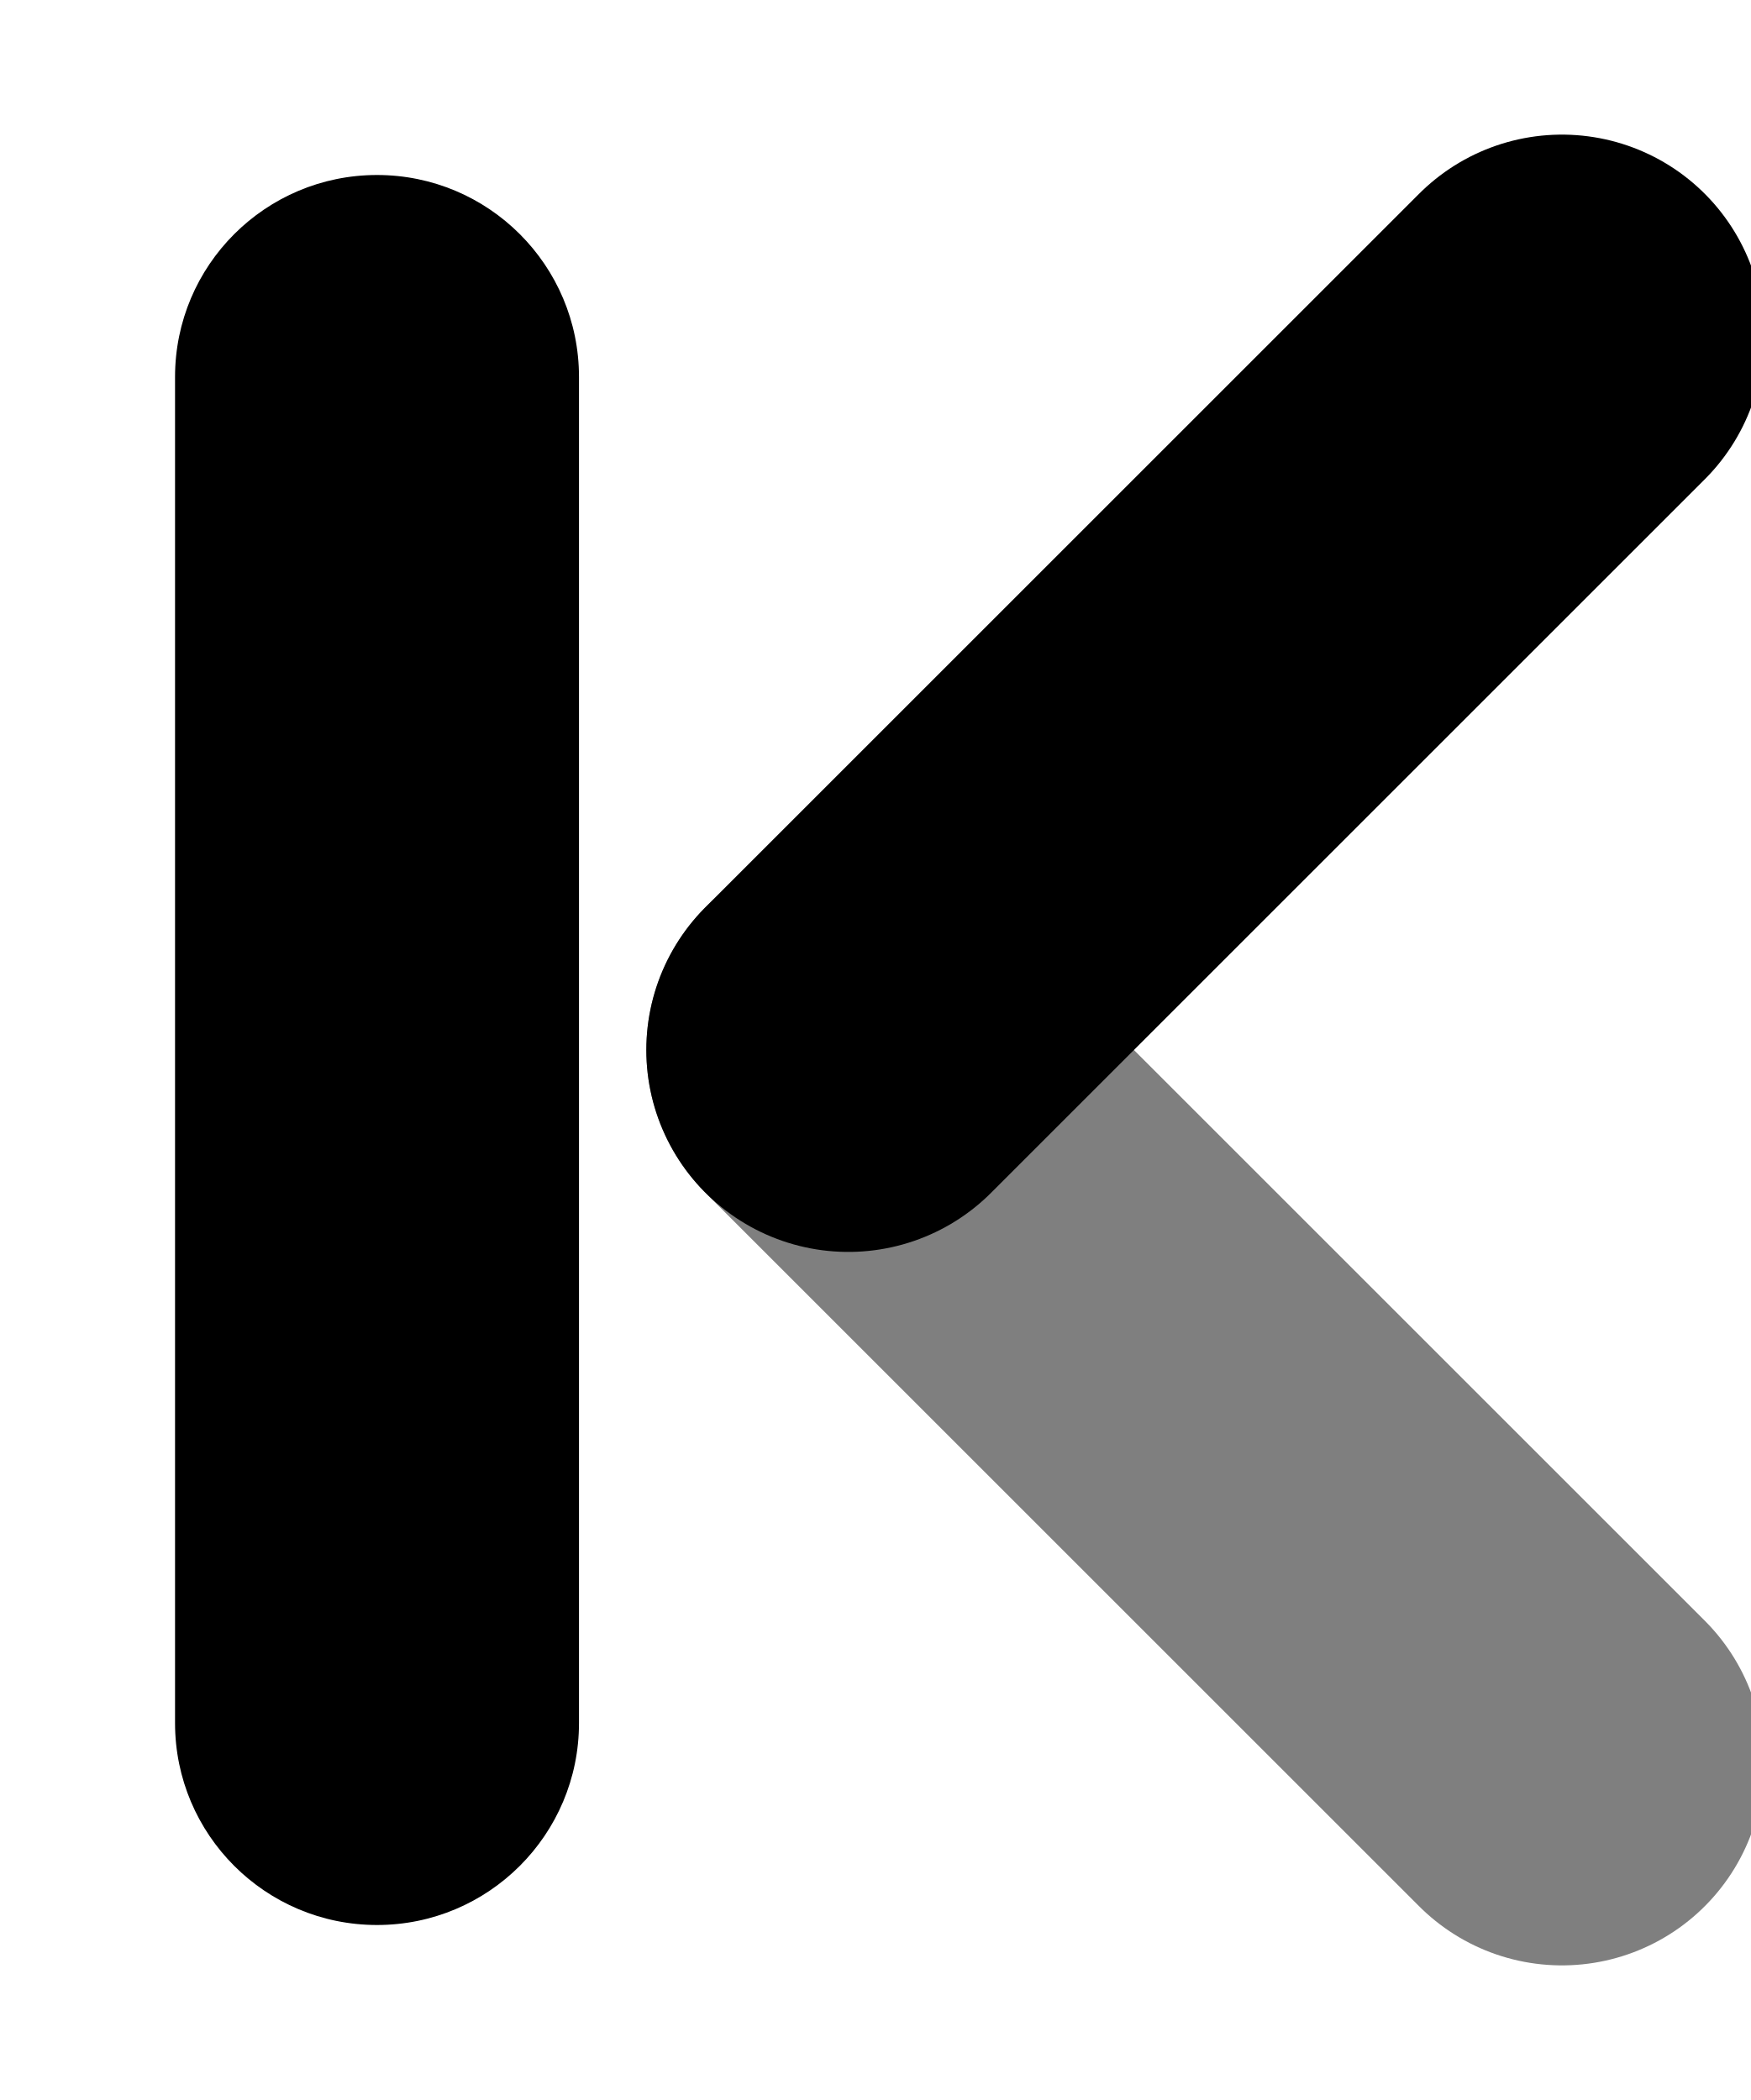
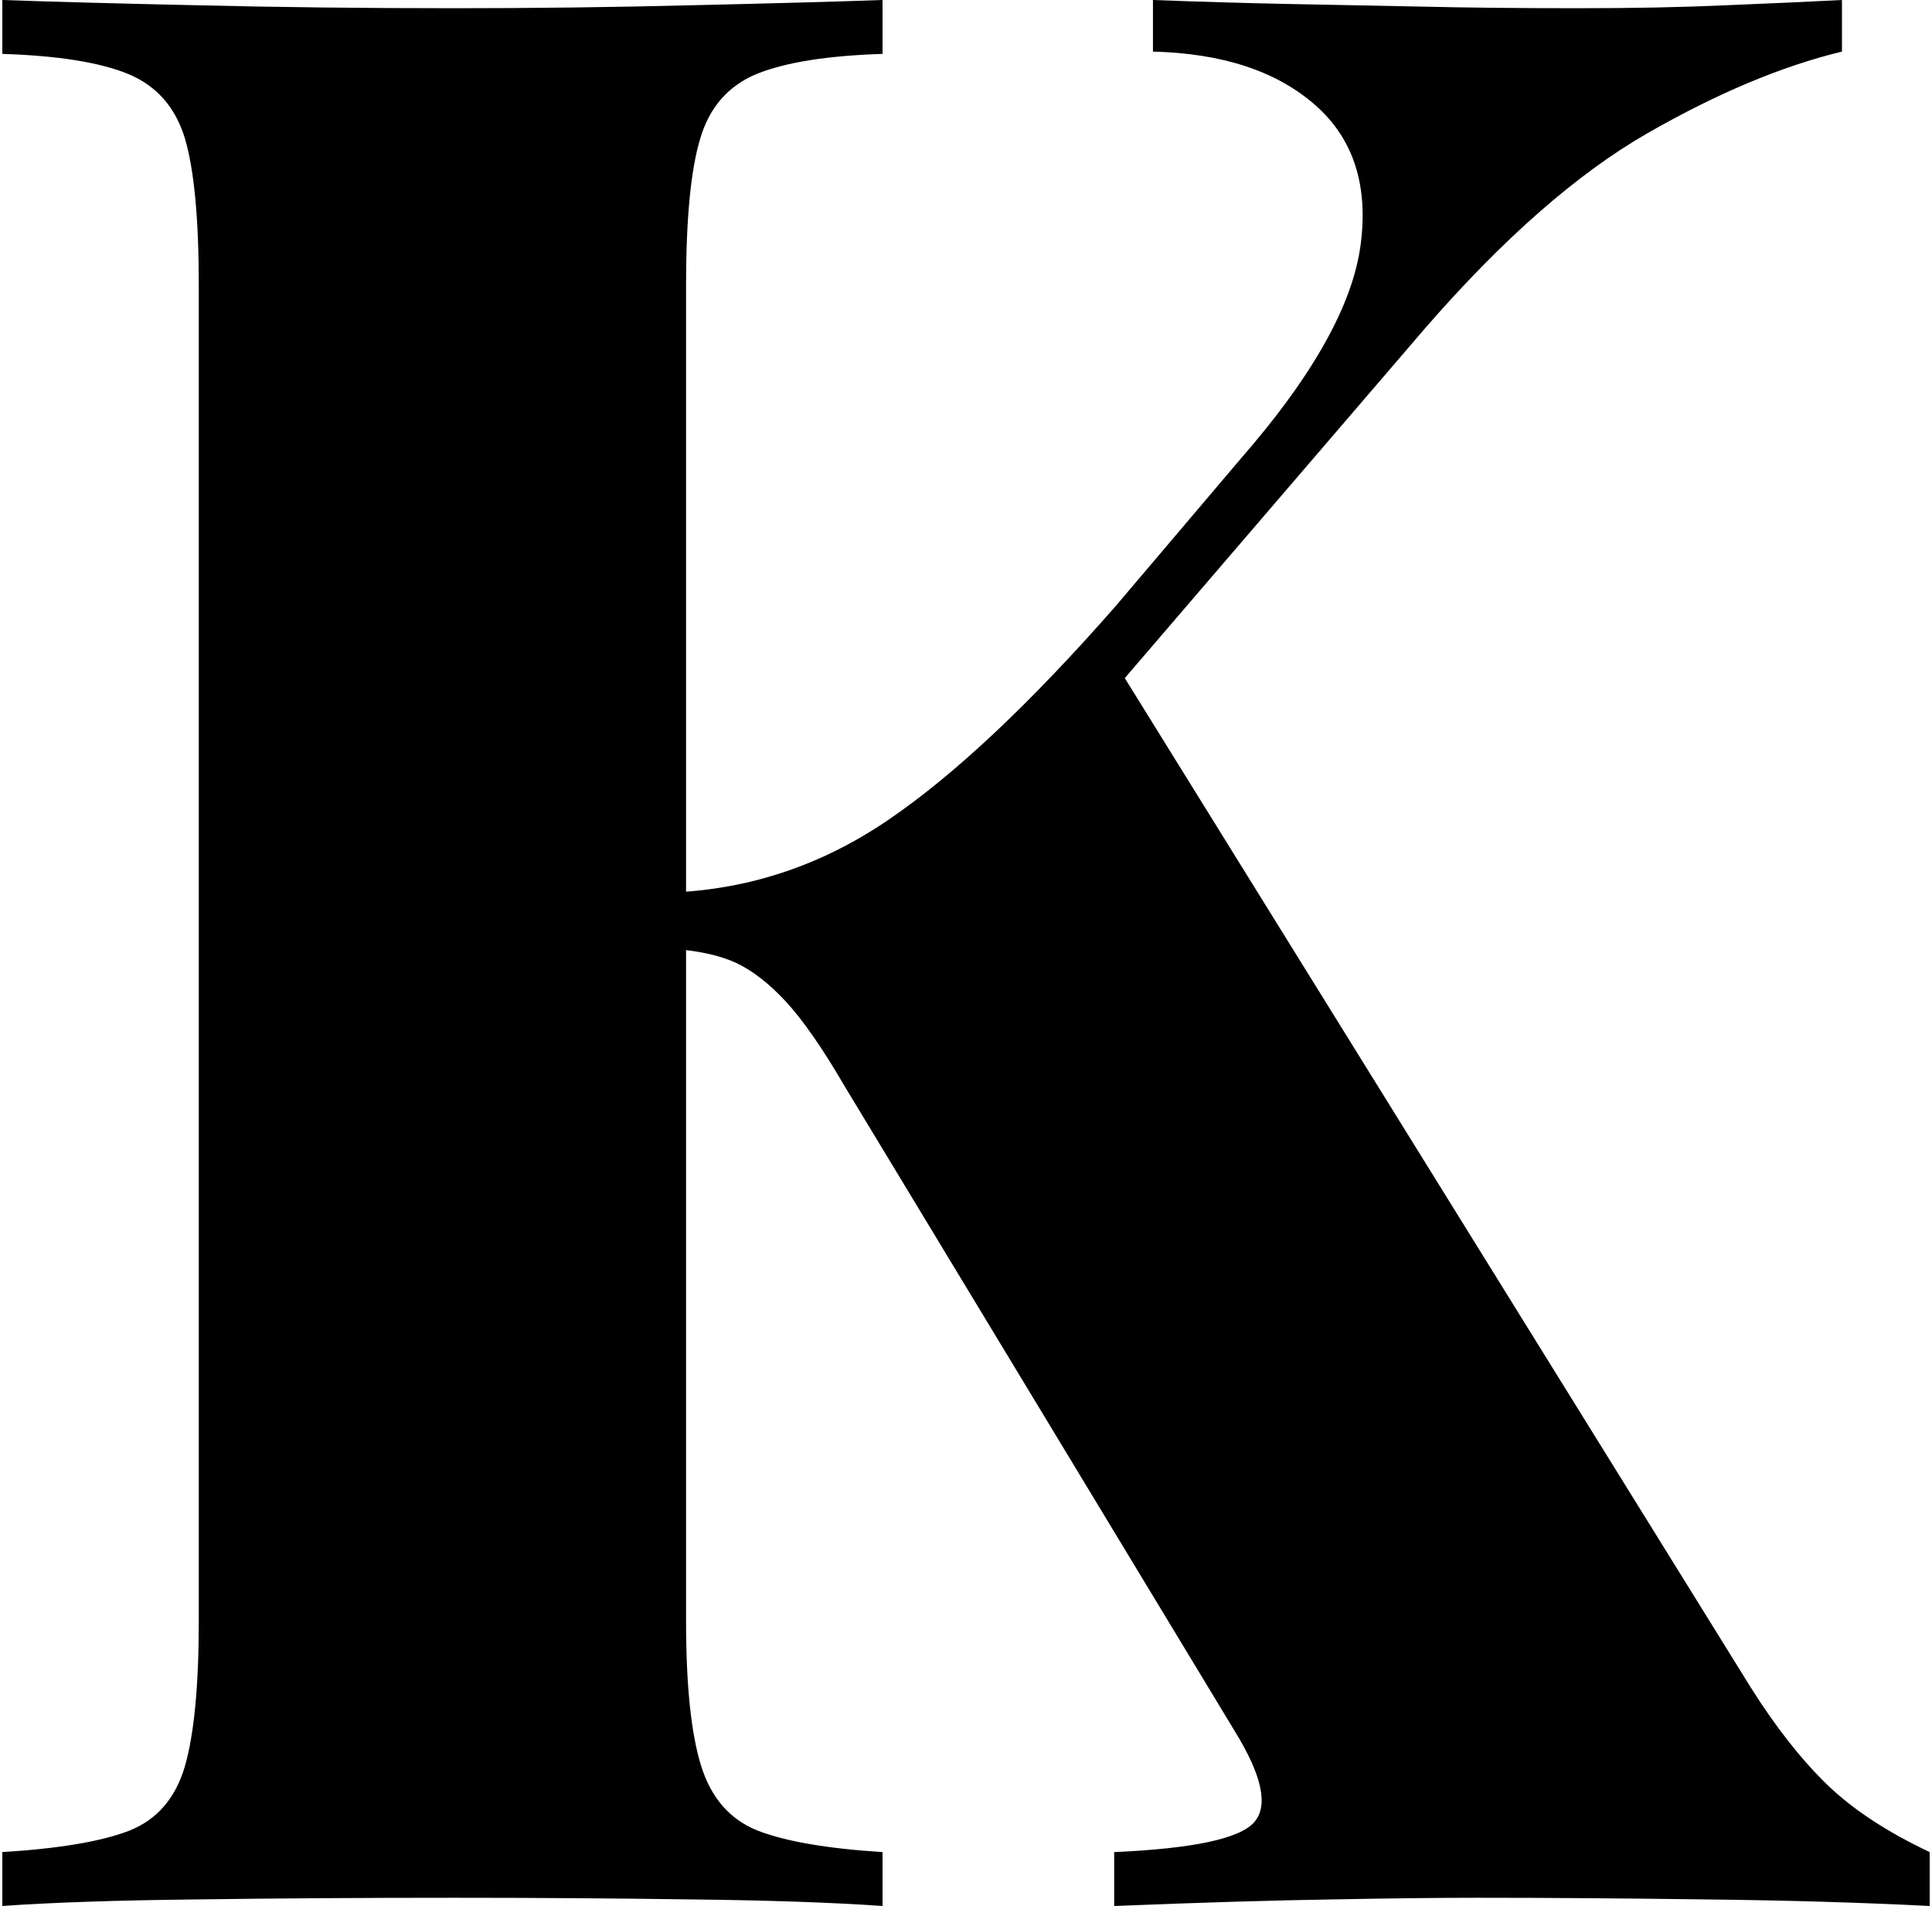
- <svg xmlns="http://www.w3.org/2000/svg" viewBox="240 200 520 624" fill="currentColor">
-   <path d="M492 512 L704 724" stroke="currentColor" stroke-opacity=".5" stroke-width="120" stroke-linecap="round" />
-   <path d="M492 512 L704 300" stroke="currentColor" stroke-width="120" stroke-linecap="round" />
-   <rect x="292" y="252" width="120" height="520" rx="60" />
+ <svg xmlns="http://www.w3.org/2000/svg" viewBox="218 222 588 580" fill="currentColor">
+   <path d="M778.6 222.0V237.7Q751.2 244.3 719.3 262.6Q687.3 281.0 651.8 321.8L499.5 499.2L556.2 421.7L750.9 735.6Q762.2 753.5 774.0 765.0Q785.8 776.4 805.3 785.6V802.0Q773.8 800.4 736.9 800.0Q699.9 799.5 667.6 799.5Q649.8 799.5 623.5 800.0Q597.2 800.4 557.1 802.0V785.6Q593.4 784.0 599.8 776.4Q606.2 768.9 593.8 748.8L474.8 552.1Q465.0 535.3 457.2 526.8Q449.4 518.4 441.8 514.9Q434.2 511.5 422.2 510.7V493.6Q457.9 492.2 488.2 471.6Q518.4 451.1 557.5 406.5L595.6 361.6Q628.5 323.9 632.1 296.5Q635.7 269.2 618.2 253.9Q600.6 238.5 568.9 237.7V222.0Q590.3 222.8 609.6 223.2Q629.0 223.6 650.2 224.0Q671.4 224.5 698.5 224.5Q723.7 224.5 743.3 223.6Q763.0 222.8 778.6 222.0ZM486.6 222.0V238.4Q461.4 239.2 448.3 244.5Q435.3 249.9 431.1 264.2Q426.8 278.5 426.8 308.8V715.2Q426.8 744.7 431.4 759.4Q436.0 774.1 448.7 779.1Q461.4 784.0 486.6 785.6V802.0Q463.8 800.4 428.4 800.0Q392.9 799.5 356.4 799.5Q314.6 799.5 277.9 800.0Q241.2 800.4 218.7 802.0V785.6Q244.6 784.0 257.3 779.1Q270.0 774.1 274.3 759.4Q278.5 744.7 278.5 715.2V308.8Q278.5 278.5 274.3 264.2Q270.0 249.9 257.0 244.5Q244.0 239.2 218.7 238.4V222.0Q241.2 222.8 277.9 223.6Q314.6 224.5 356.4 224.5Q392.9 224.5 428.4 223.6Q463.8 222.8 486.6 222.0Z" />
</svg>
